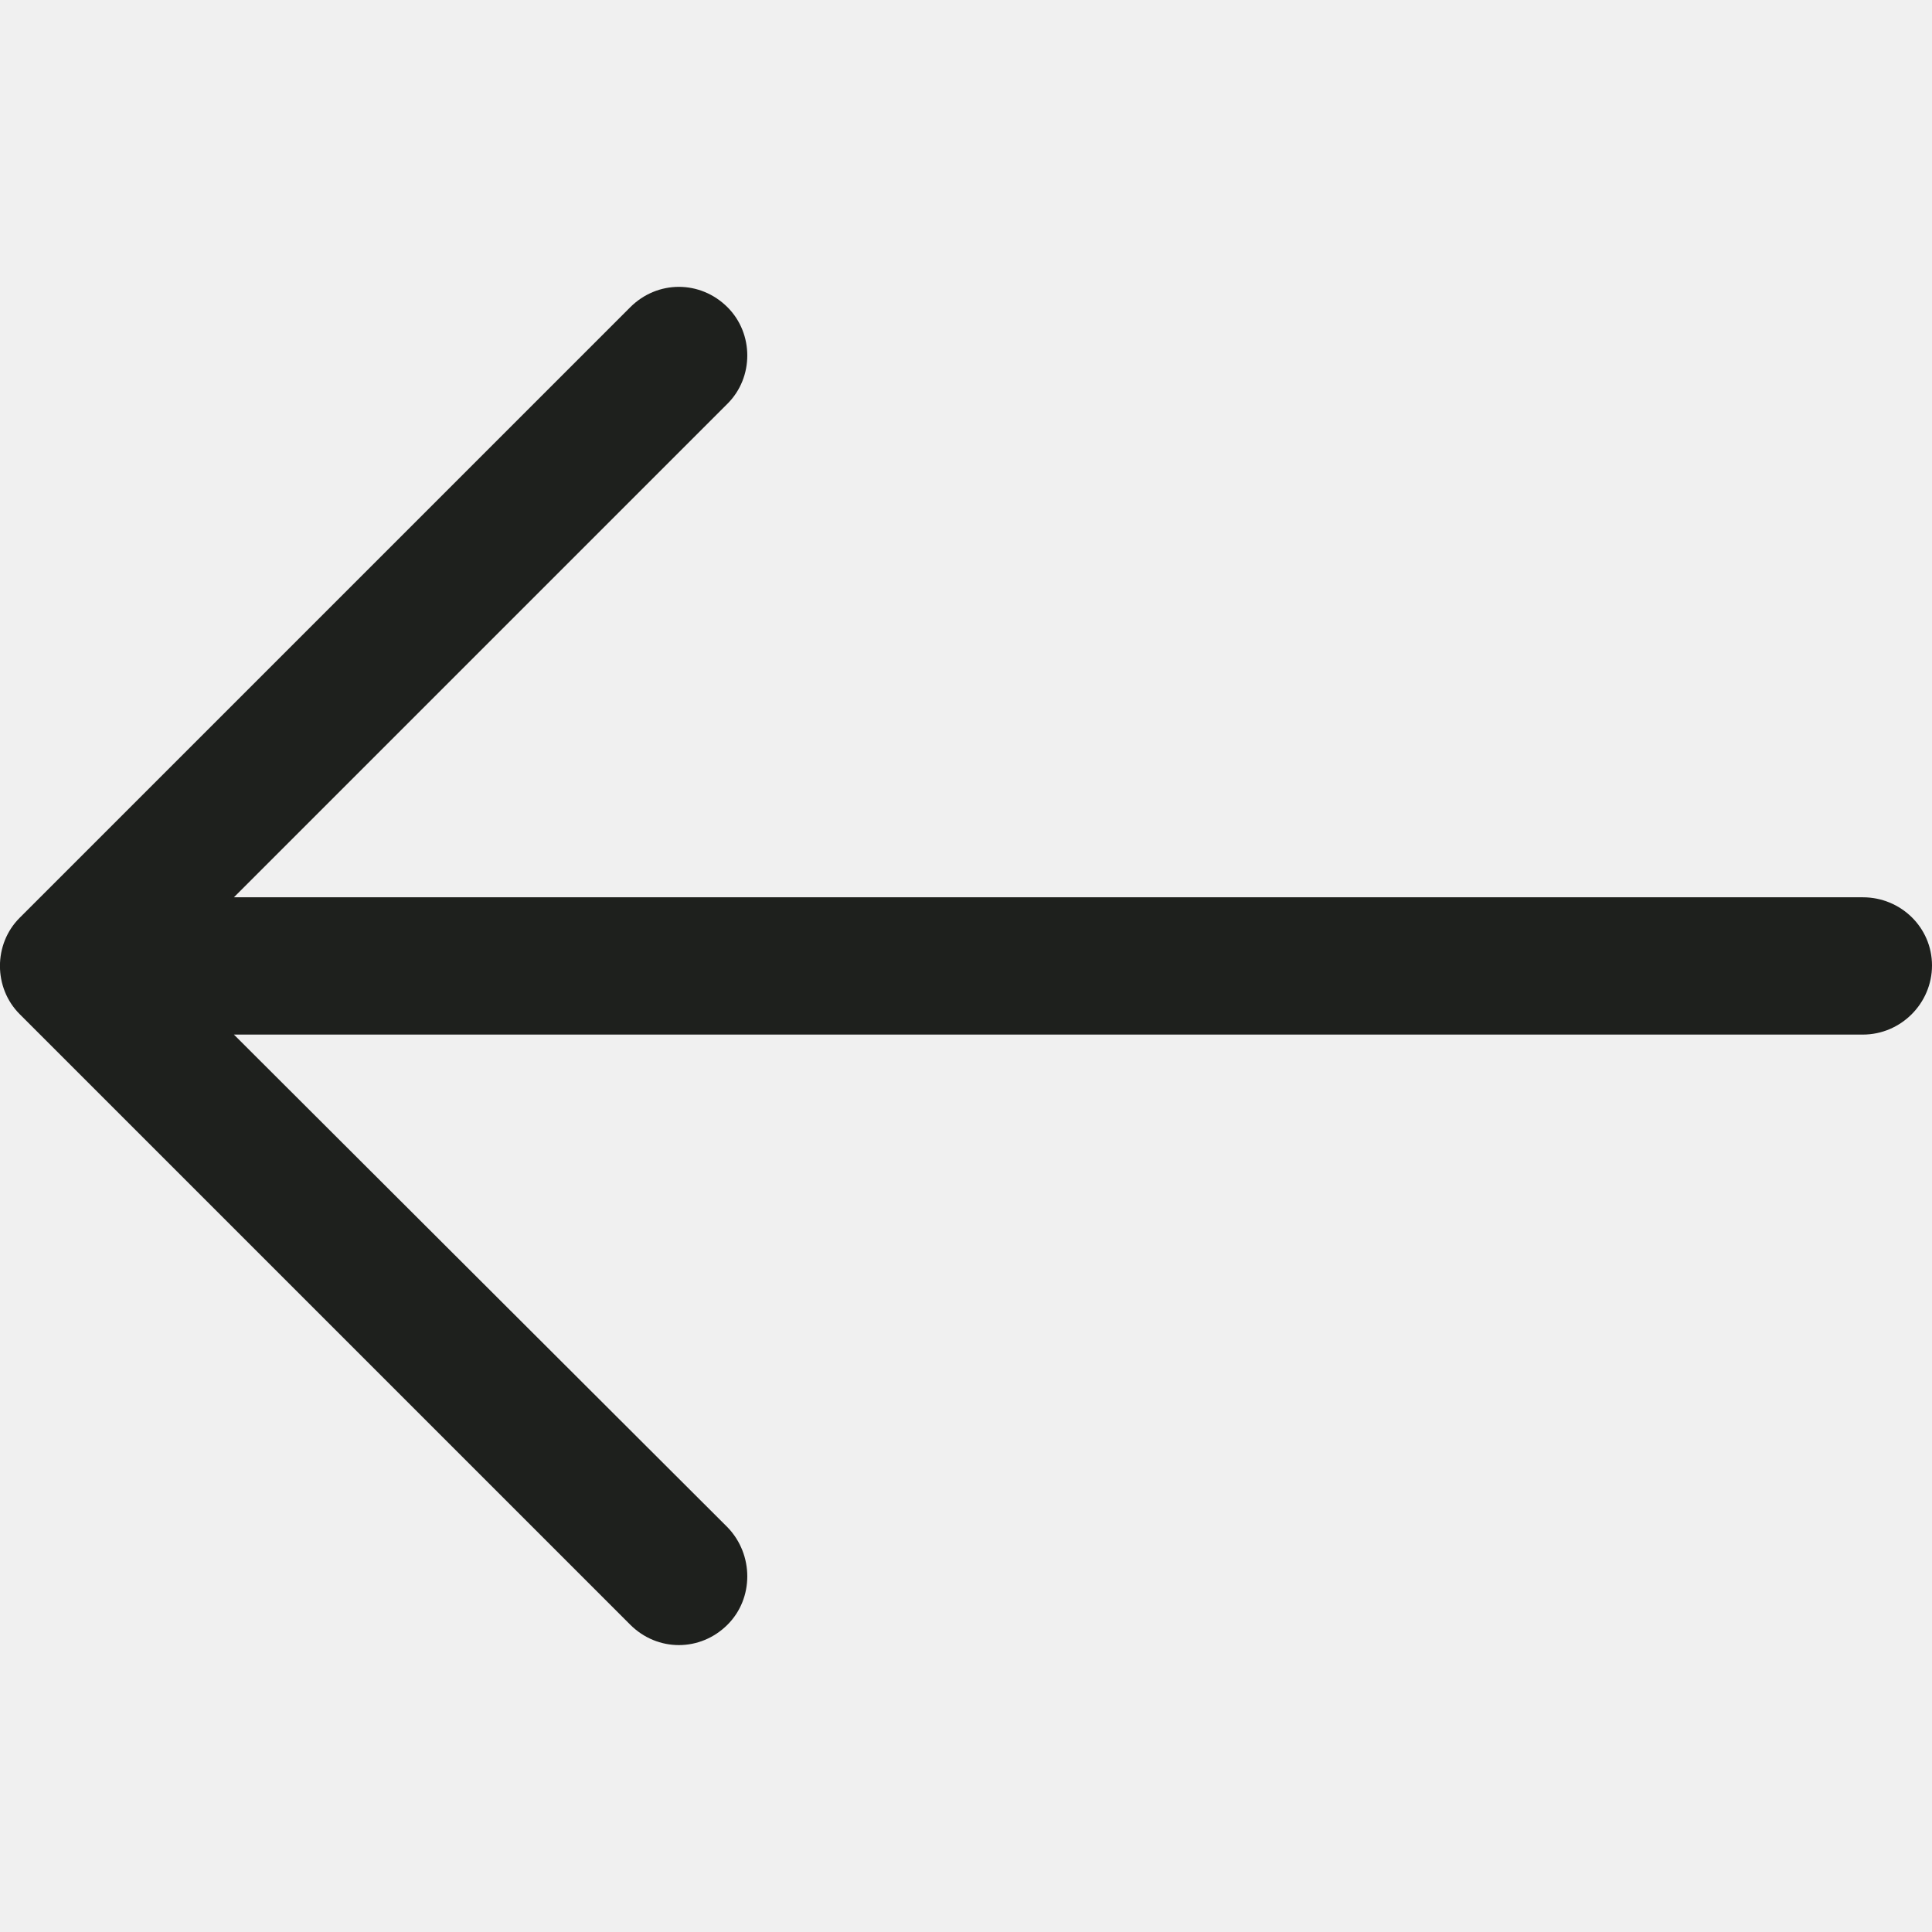
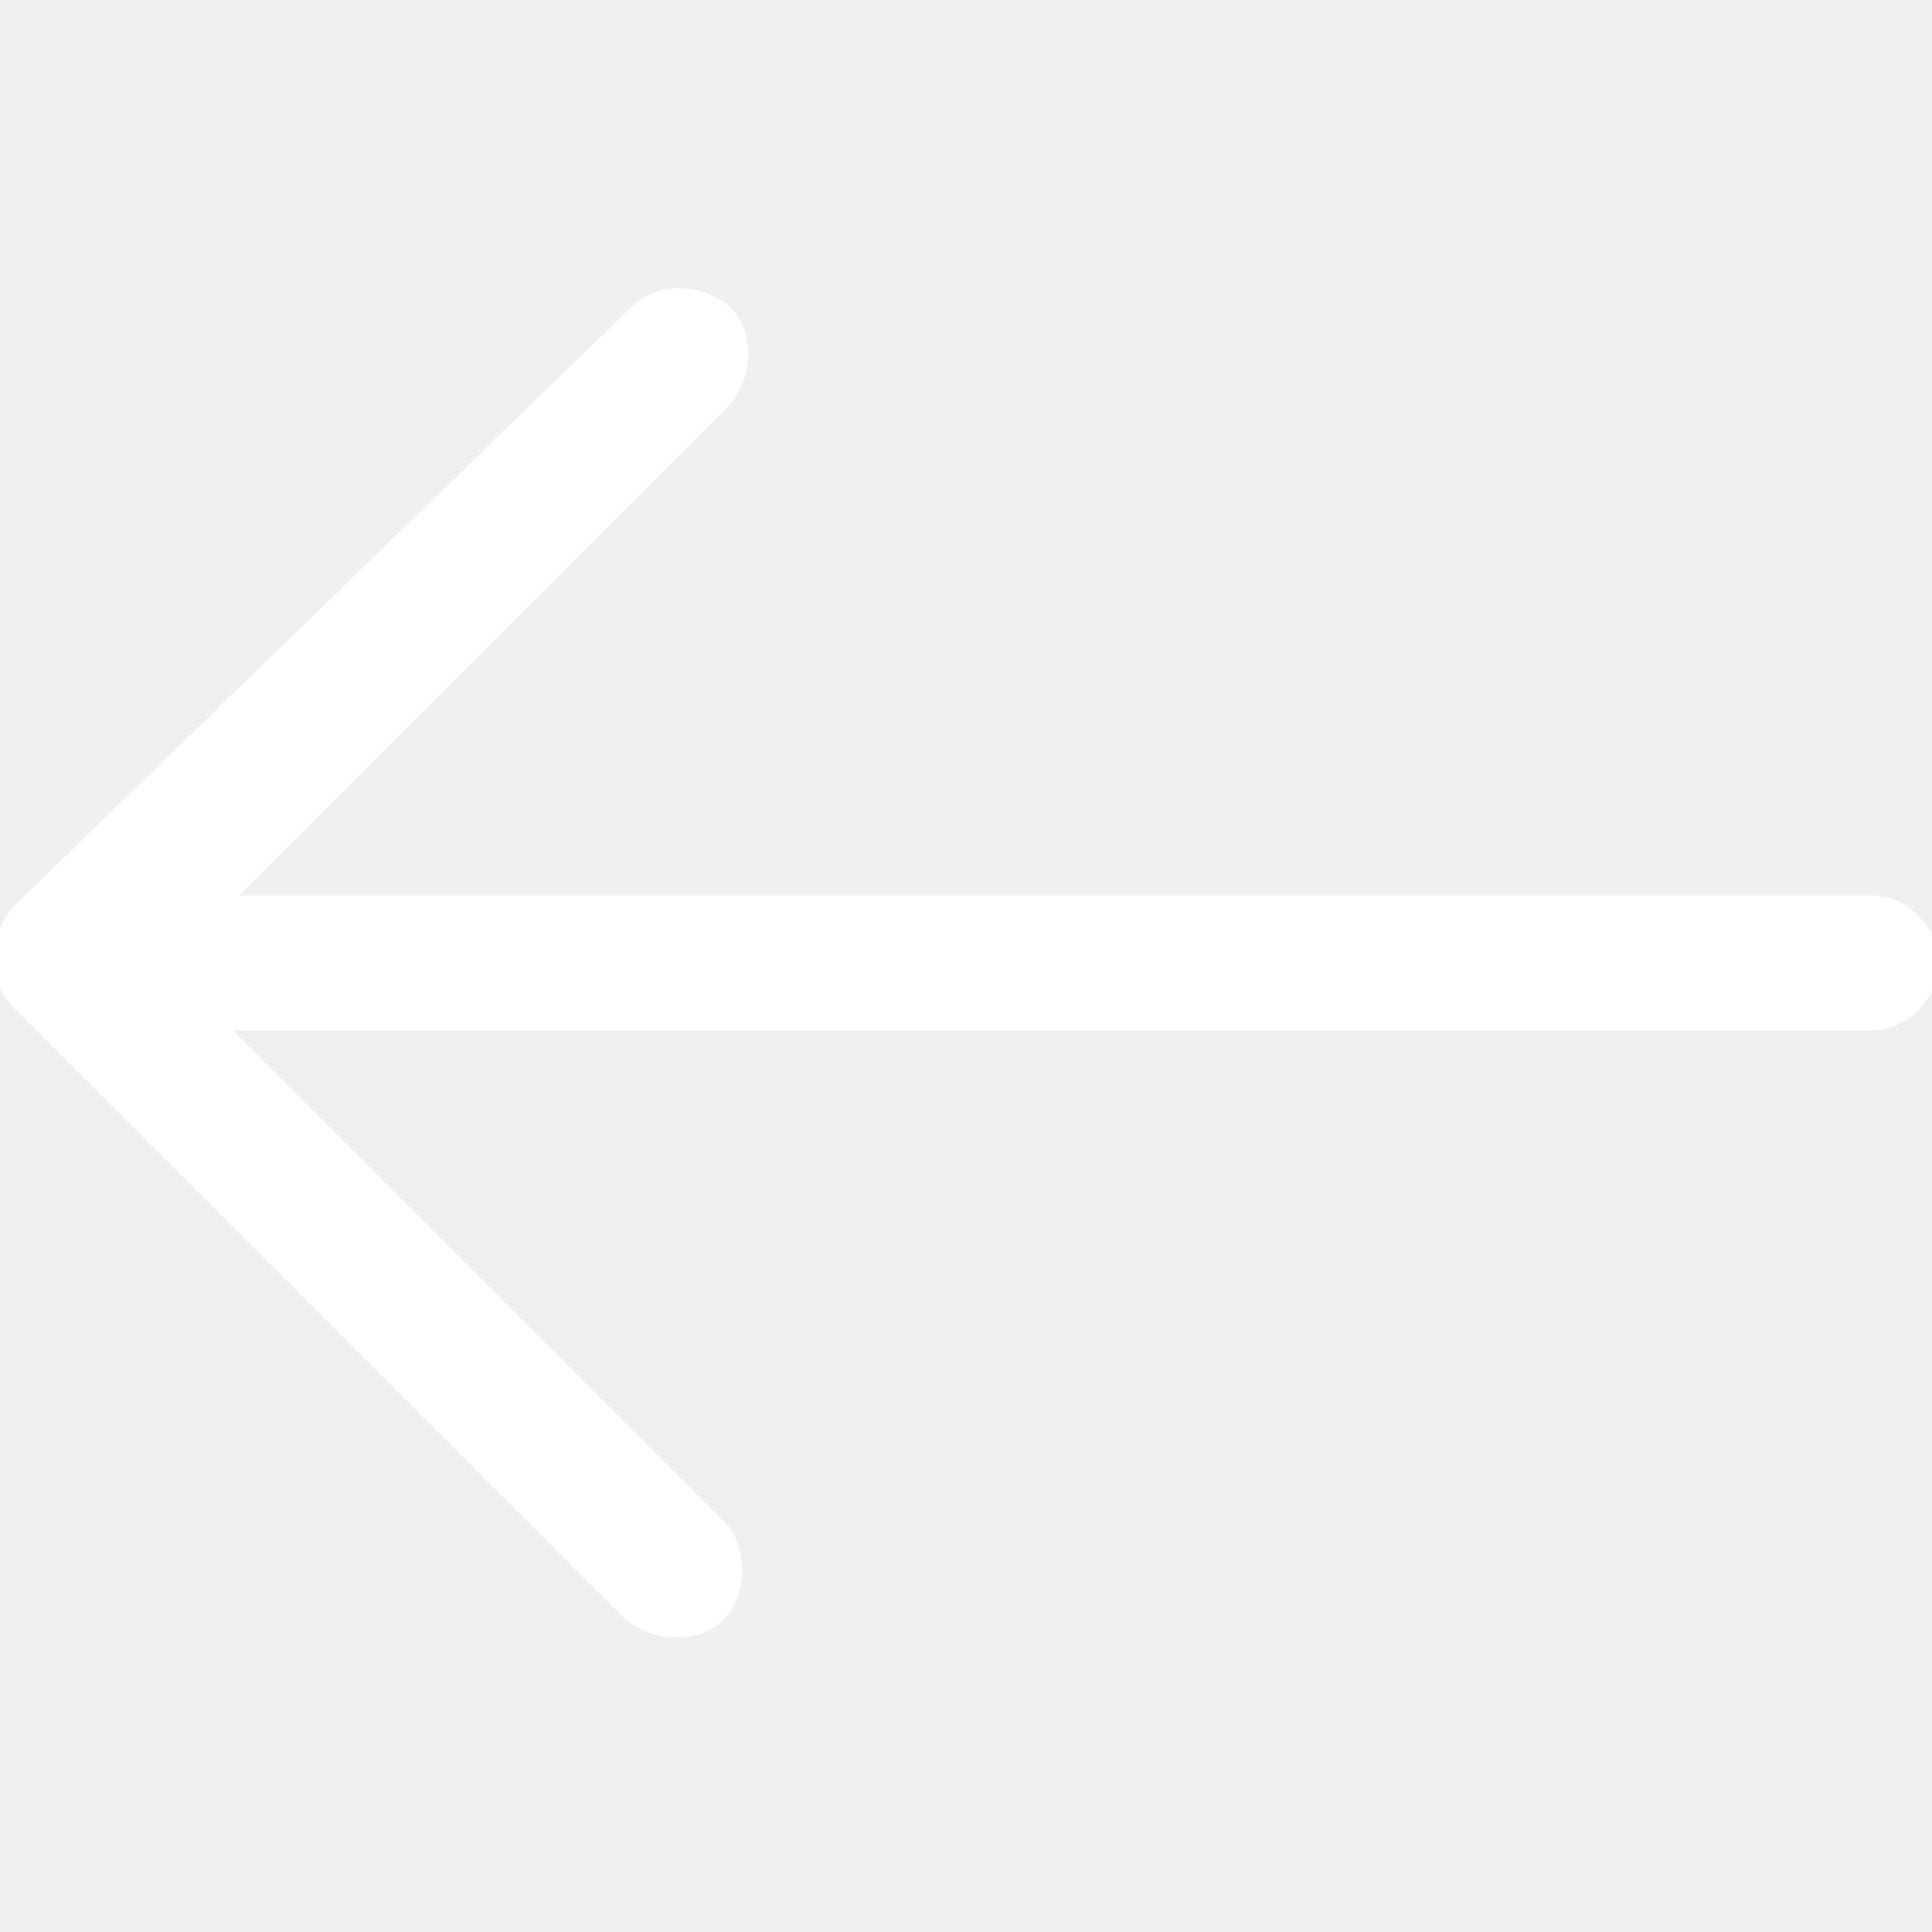
- <svg xmlns="http://www.w3.org/2000/svg" version="1.1" id="Capa_1" x="0px" y="0px" viewBox="0 0 31.494 31.494" style="enable-background:new 0 0 31.494 31.494;" xml:space="preserve">
-   <path style="fill:#1E201D;" d="M10.273,5.009c0.444-0.444,1.143-0.444,1.587,0c0.429,0.429,0.429,1.143,0,1.571l-8.047,8.047h26.554  c0.619,0,1.127,0.492,1.127,1.111c0,0.619-0.508,1.127-1.127,1.127H3.813l8.047,8.032c0.429,0.444,0.429,1.159,0,1.587  c-0.444,0.444-1.143,0.444-1.587,0l-9.952-9.952c-0.429-0.429-0.429-1.143,0-1.571L10.273,5.009z" />
-   <g>
- </g>
-   <g>
- </g>
-   <g>
- </g>
-   <g>
- </g>
-   <g>
- </g>
-   <g>
- </g>
-   <g>
- </g>
-   <g>
- </g>
-   <g>
- </g>
-   <g>
- </g>
-   <g>
- </g>
-   <g>
- </g>
-   <g>
- </g>
-   <g>
- </g>
-   <g>
- </g>
+ <svg xmlns="http://www.w3.org/2000/svg" version="1.1" id="Capa_1" x="0px" y="0px" viewBox="0 0 31.5 31.5" style="enable-background:new 0 0 31.5 31.5;" xml:space="preserve">
+   <style type="text/css">
+ 	.st0{fill:#FFFFFF;}
+ </style>
+   <path class="st0" d="M10.3,5c0.4-0.4,1.1-0.4,1.6,0c0.4,0.4,0.4,1.1,0,1.6l-8,8h26.6c0.6,0,1.1,0.5,1.1,1.1s-0.5,1.1-1.1,1.1H3.8  l8,8c0.4,0.4,0.4,1.2,0,1.6c-0.4,0.4-1.1,0.4-1.6,0l-10-10c-0.4-0.4-0.4-1.1,0-1.6L10.3,5z" />
</svg>
